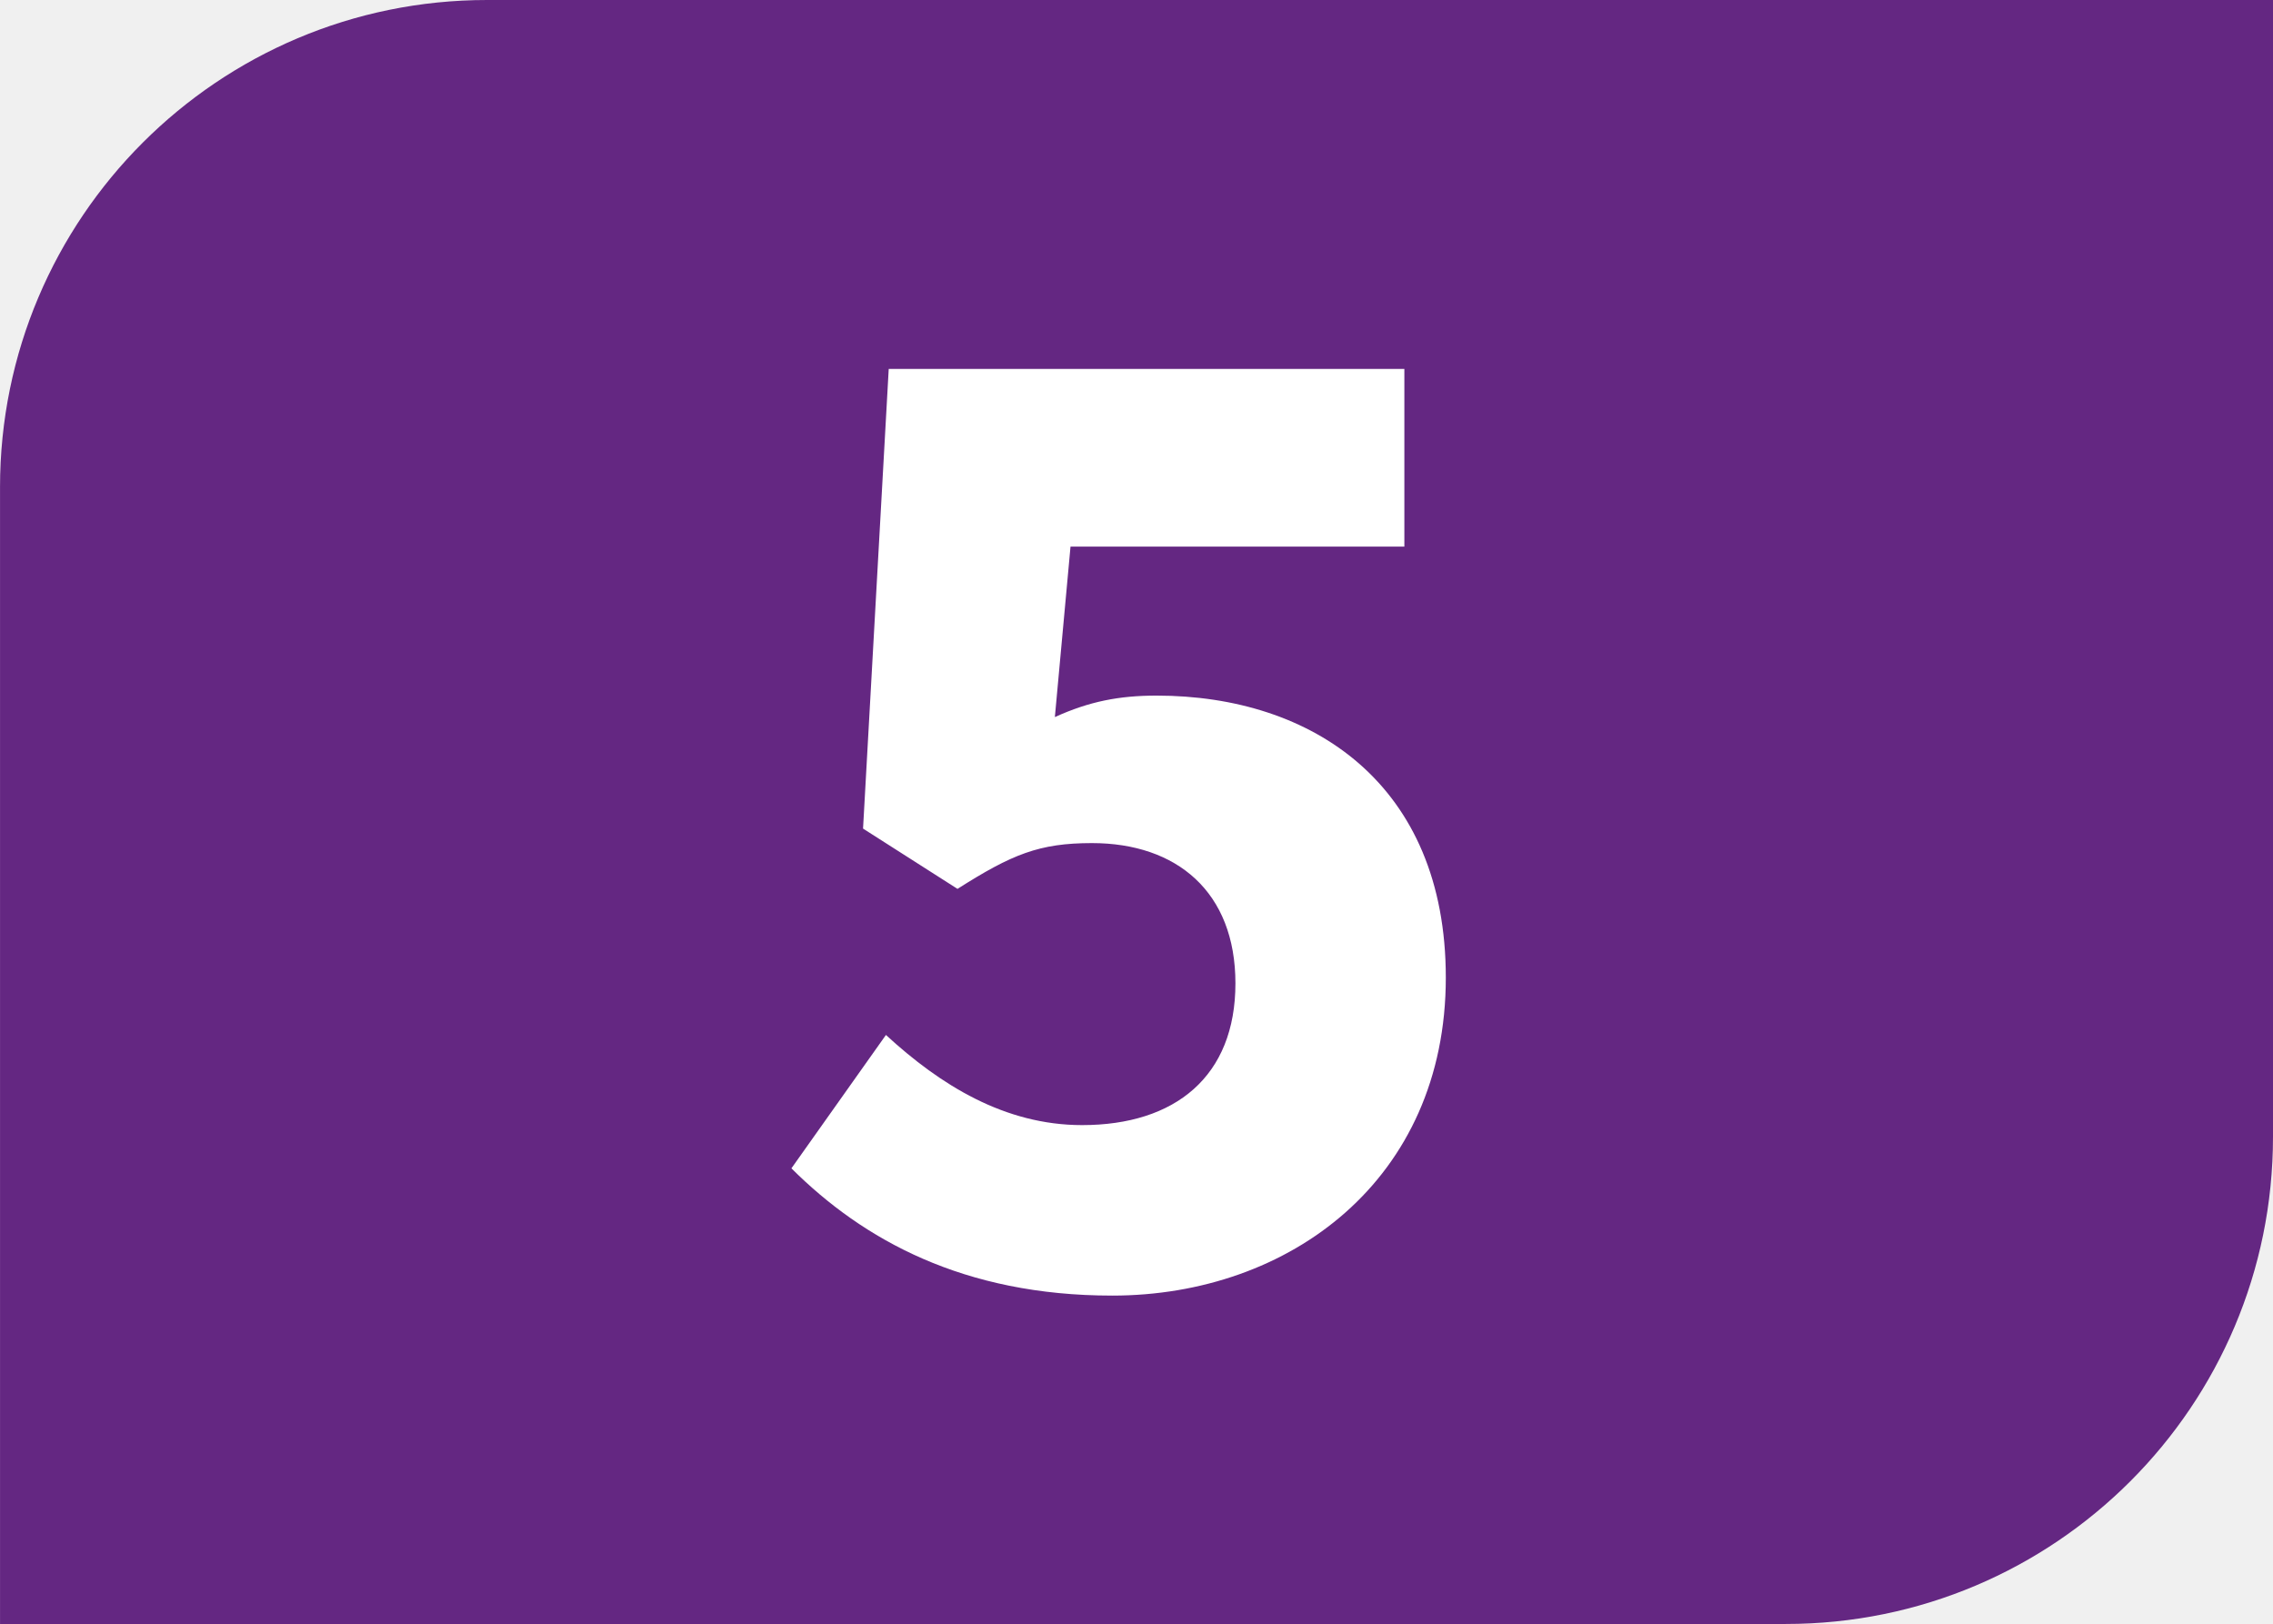
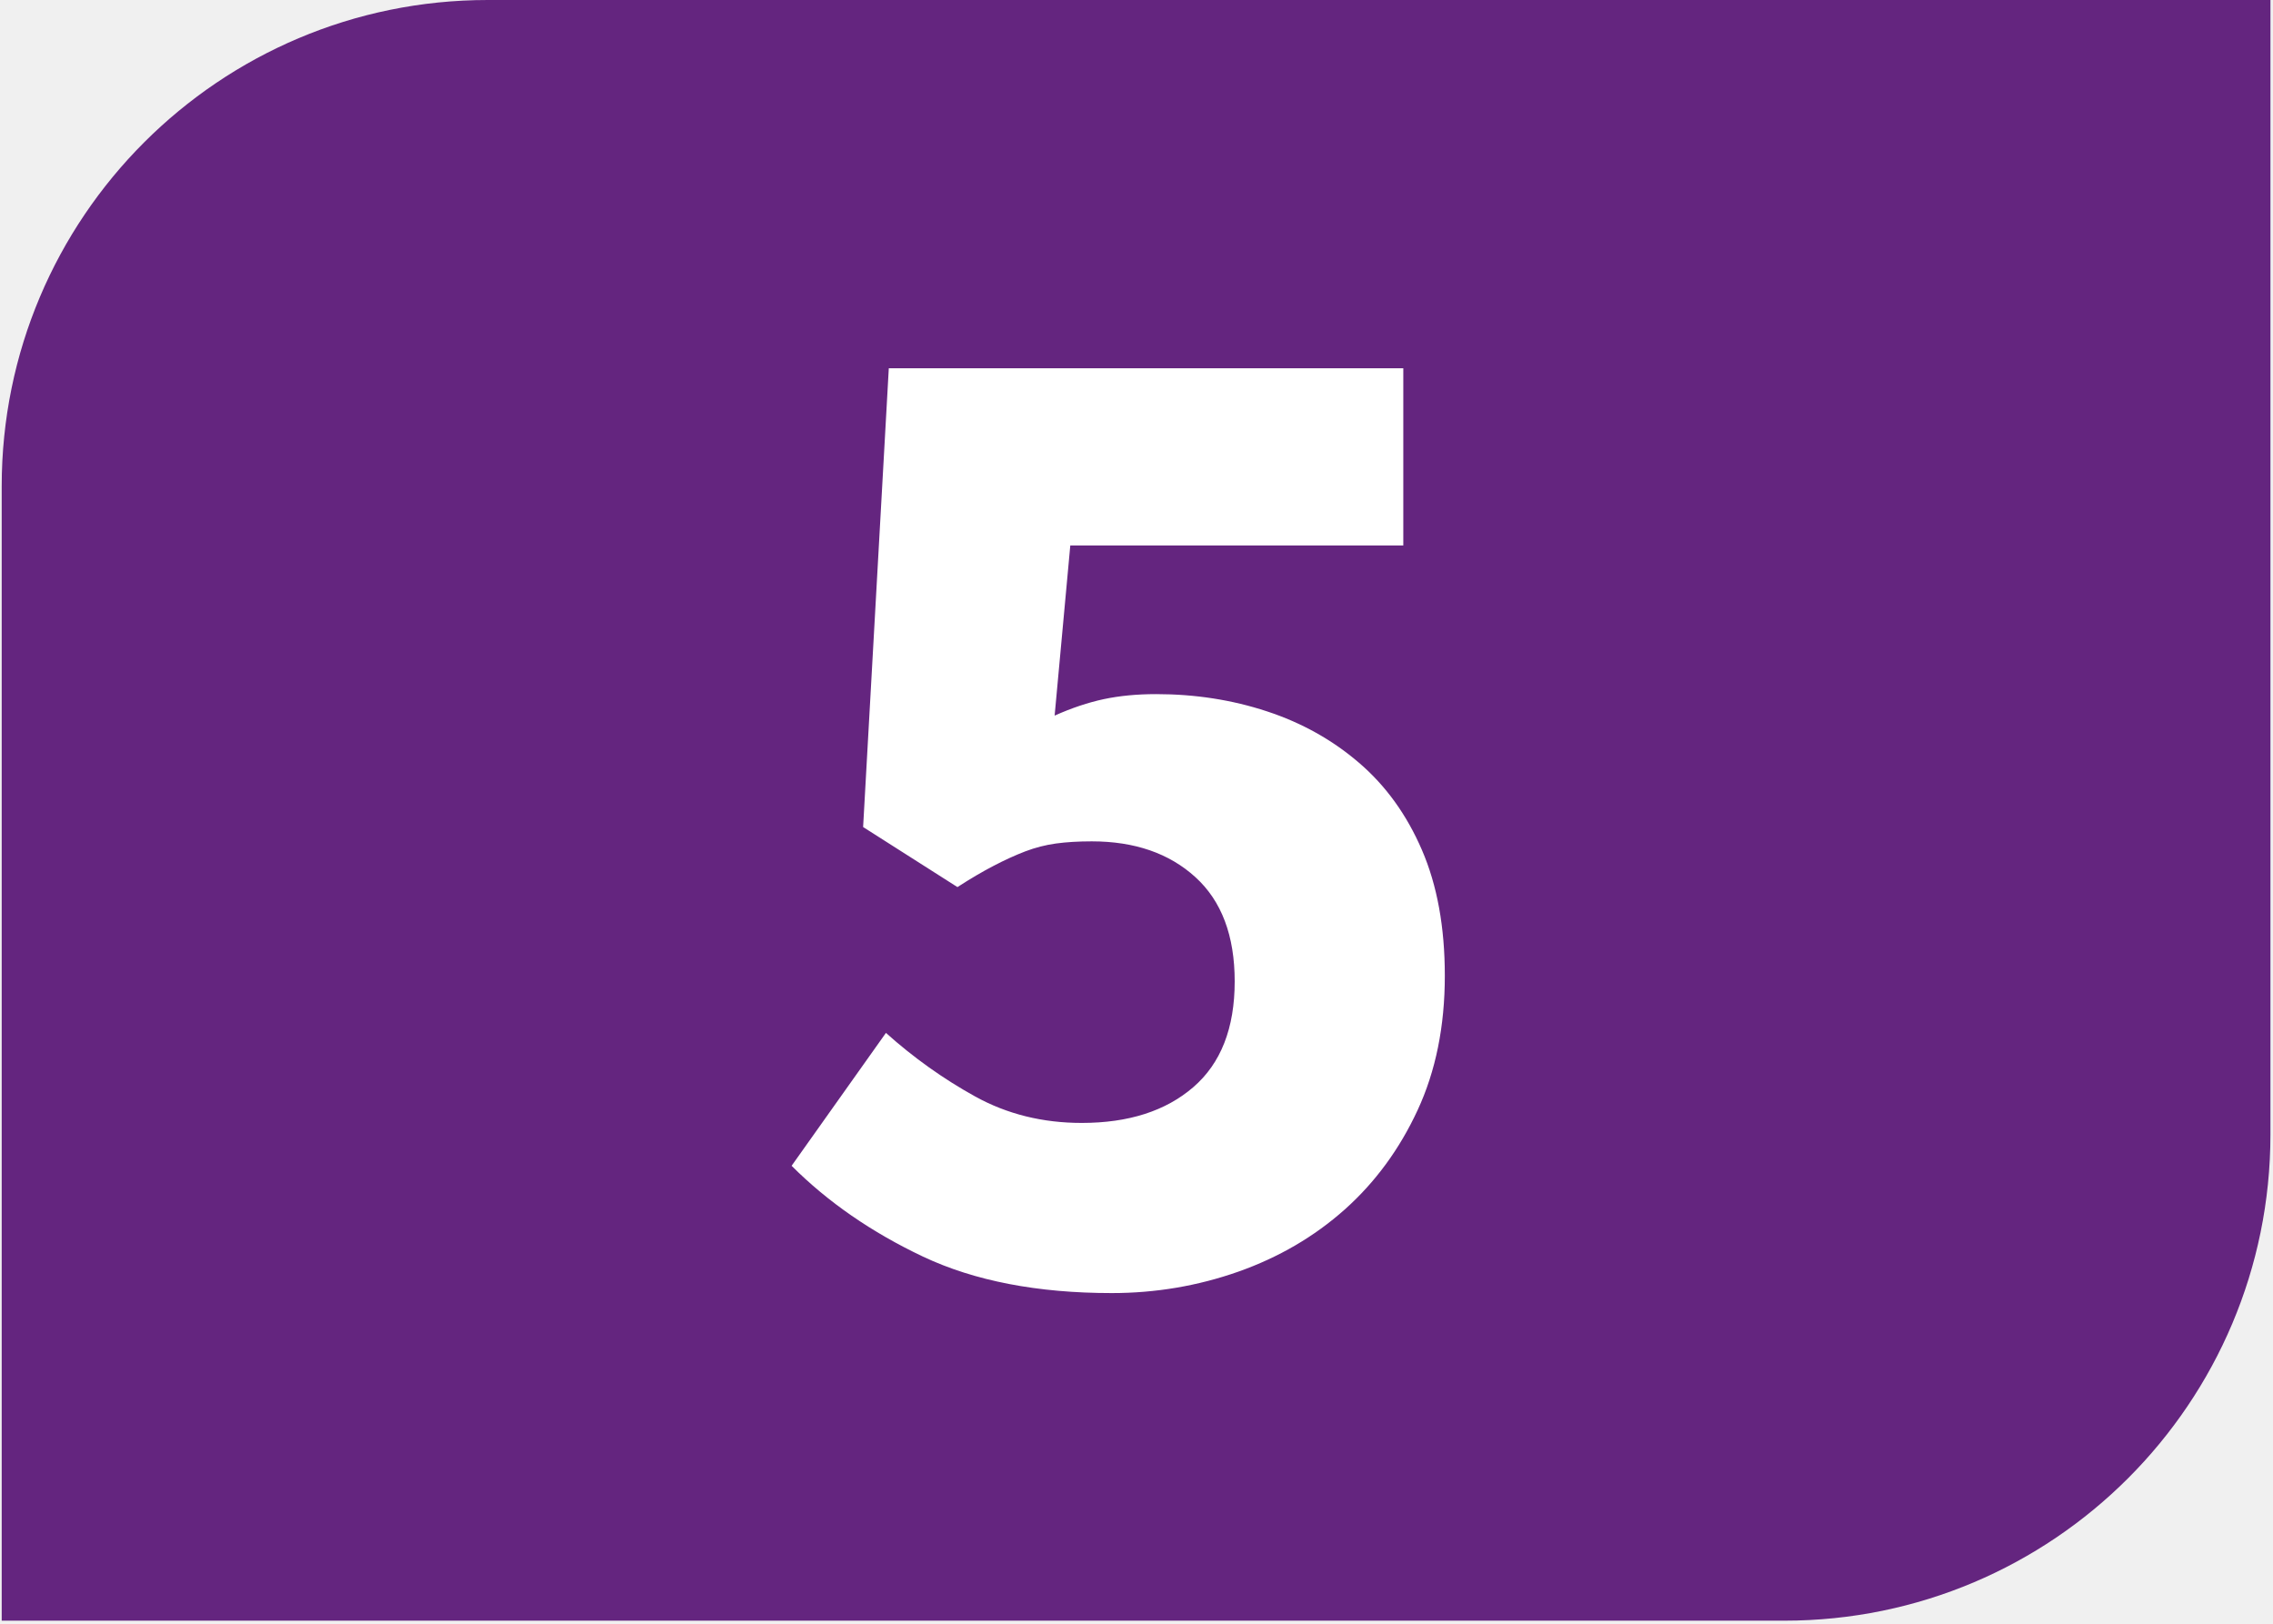
- <svg xmlns="http://www.w3.org/2000/svg" id="Calque_1" data-name="Calque 1" viewBox="0 0 813.34 581.05">
+ <svg xmlns="http://www.w3.org/2000/svg" xmlns:xlink="http://www.w3.org/1999/xlink" viewBox="0 0 396.85 283.465">
  <defs>
-     <style>.cls-1{fill:#642782;}.cls-2{fill:#fff;}</style>
+     <g>
+       <g id="glyph-0-0">
+         <path d="M 61.641 3 C 48.66 3 37.676 0.879 28.688 -3.359 C 19.707 -7.609 12.055 -12.895 5.734 -19.219 L 22.203 -42.422 C 27.023 -38.098 32.223 -34.395 37.797 -31.312 C 43.367 -28.238 49.566 -26.703 56.391 -26.703 C 64.547 -26.703 71.035 -28.781 75.859 -32.938 C 80.68 -37.094 83.094 -43.25 83.094 -51.406 C 83.094 -59.383 80.805 -65.453 76.234 -69.609 C 71.66 -73.773 65.629 -75.859 58.141 -75.859 C 55.805 -75.859 53.723 -75.734 51.891 -75.484 C 50.066 -75.234 48.281 -74.773 46.531 -74.109 C 44.789 -73.441 42.961 -72.609 41.047 -71.609 C 39.129 -70.617 37.008 -69.375 34.688 -67.875 L 18.219 -78.359 L 22.703 -158.453 L 112.531 -158.453 L 112.531 -127.516 L 54.391 -127.516 L 51.656 -97.812 C 54.645 -99.145 57.508 -100.102 60.25 -100.688 C 63 -101.27 66.039 -101.562 69.375 -101.562 C 76.188 -101.562 82.629 -100.562 88.703 -98.562 C 94.773 -96.57 100.141 -93.578 104.797 -89.578 C 109.461 -85.586 113.125 -80.516 115.781 -74.359 C 118.445 -68.203 119.781 -60.883 119.781 -52.406 C 119.781 -43.582 118.195 -35.758 115.031 -28.938 C 111.875 -22.125 107.633 -16.344 102.312 -11.594 C 96.988 -6.852 90.789 -3.234 83.719 -0.734 C 76.645 1.754 69.285 3 61.641 3 Z M 61.641 3 " />
+       </g>
+     </g>
+     <clipPath id="clip-0">
+       <path clip-rule="nonzero" d="M 0.301 0 L 396.402 0 L 396.402 282.93 L 0.301 282.93 Z M 0.301 0 " />
+     </clipPath>
  </defs>
-   <path class="cls-1" d="M825.33,412.6V5.88h-639A174.31,174.31,0,0,0,12,180.2V586.92H651A174.31,174.31,0,0,0,825.33,412.6" transform="translate(-11.99 -5.88)" />
-   <path class="cls-2" d="M329,376.18c19.5,17.94,42.52,32.25,70.2,32.25,33.29,0,54.86-17.42,54.86-50.71,0-32.77-21.05-50.19-51.33-50.19-18.87,0-28.62,4-48.12,16.38l-33.8-21.57L330,137.87H514.51v63.57H395.05l-5.6,61c12.34-5.6,23-7.68,36.4-7.68,55.79,0,103.49,31.73,103.49,100.9,0,72.29-55.89,113.77-119.36,113.77-53.3,0-89.18-20-114.8-45.53Z" transform="translate(-11.99 -5.88)" />
+   <g clip-path="url(#clip-0)">
+     <path fill-rule="nonzero" fill="rgb(39.215%, 14.51%, 49.803%)" fill-opacity="1" d="M 396.402 198.051 L 396.402 0 L 85.176 0 C 38.301 0 0.297 38 0.297 84.879 L 0.297 282.93 L 311.523 282.93 C 358.402 282.93 396.402 244.93 396.402 198.051 " />
+   </g>
+   <g fill="rgb(100%, 100%, 100%)" fill-opacity="1">
+     <use xlink:href="#glyph-0-0" x="132.475" y="222.738" />
+   </g>
</svg>
